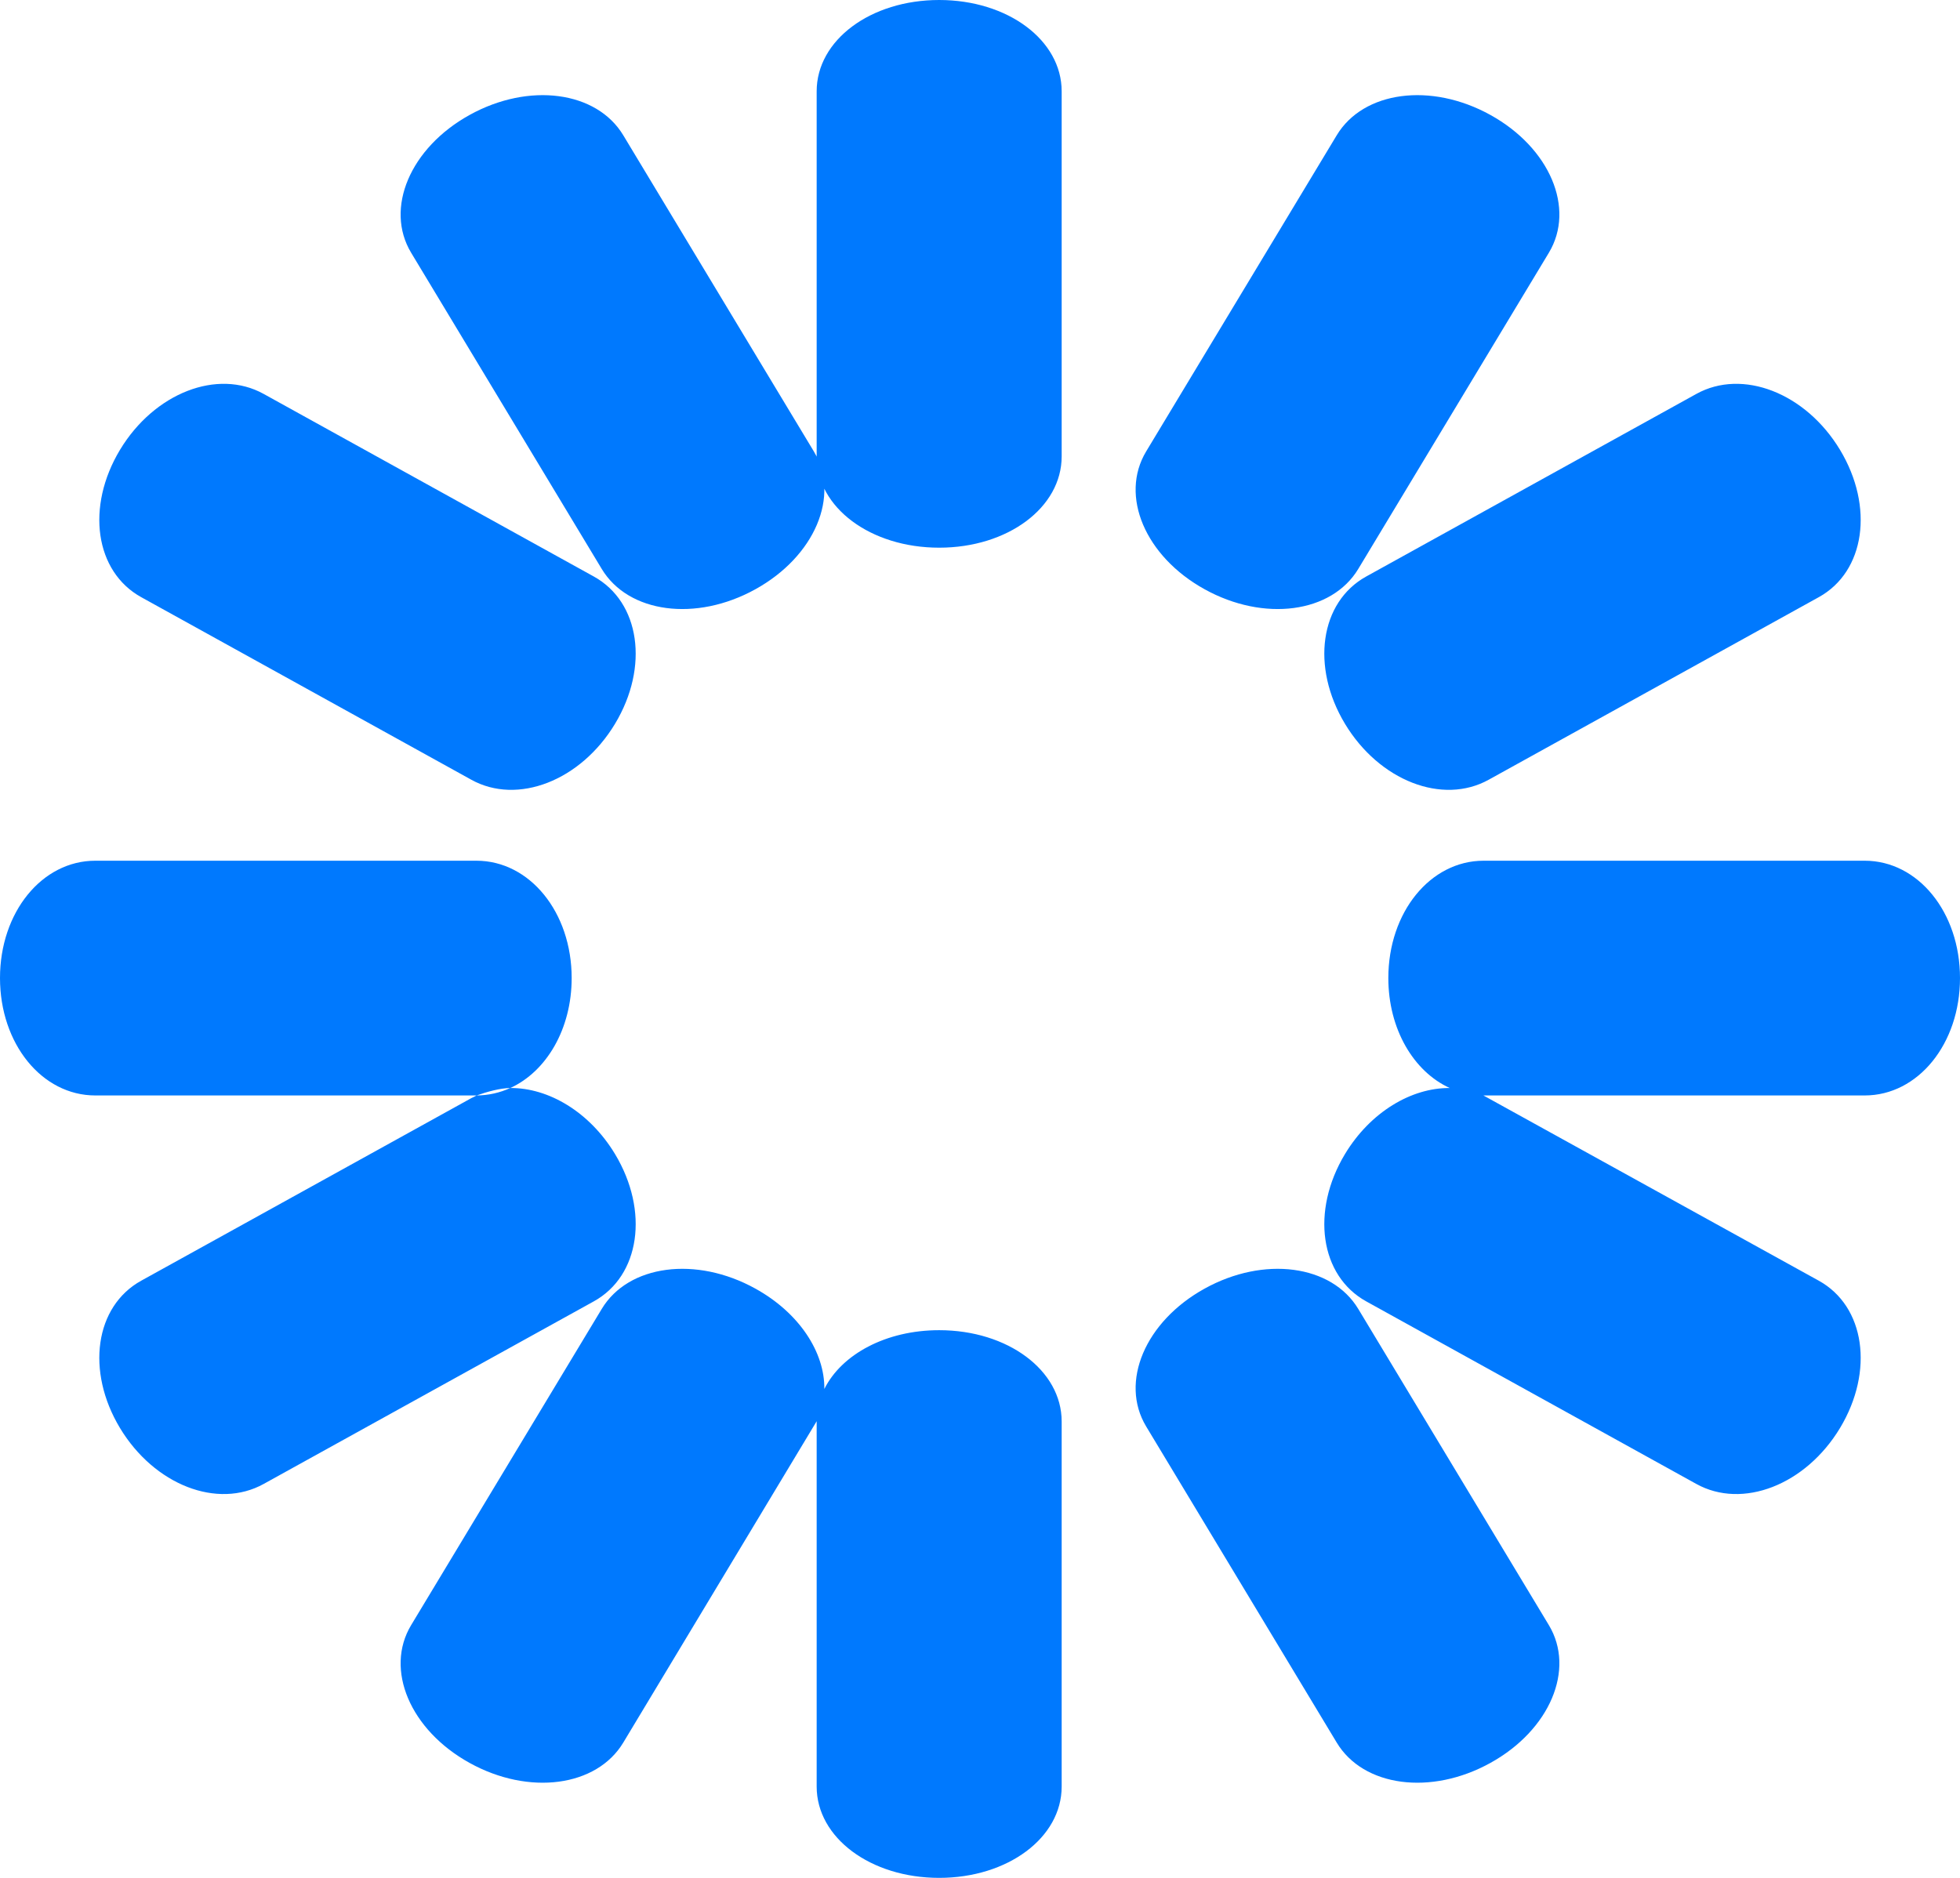
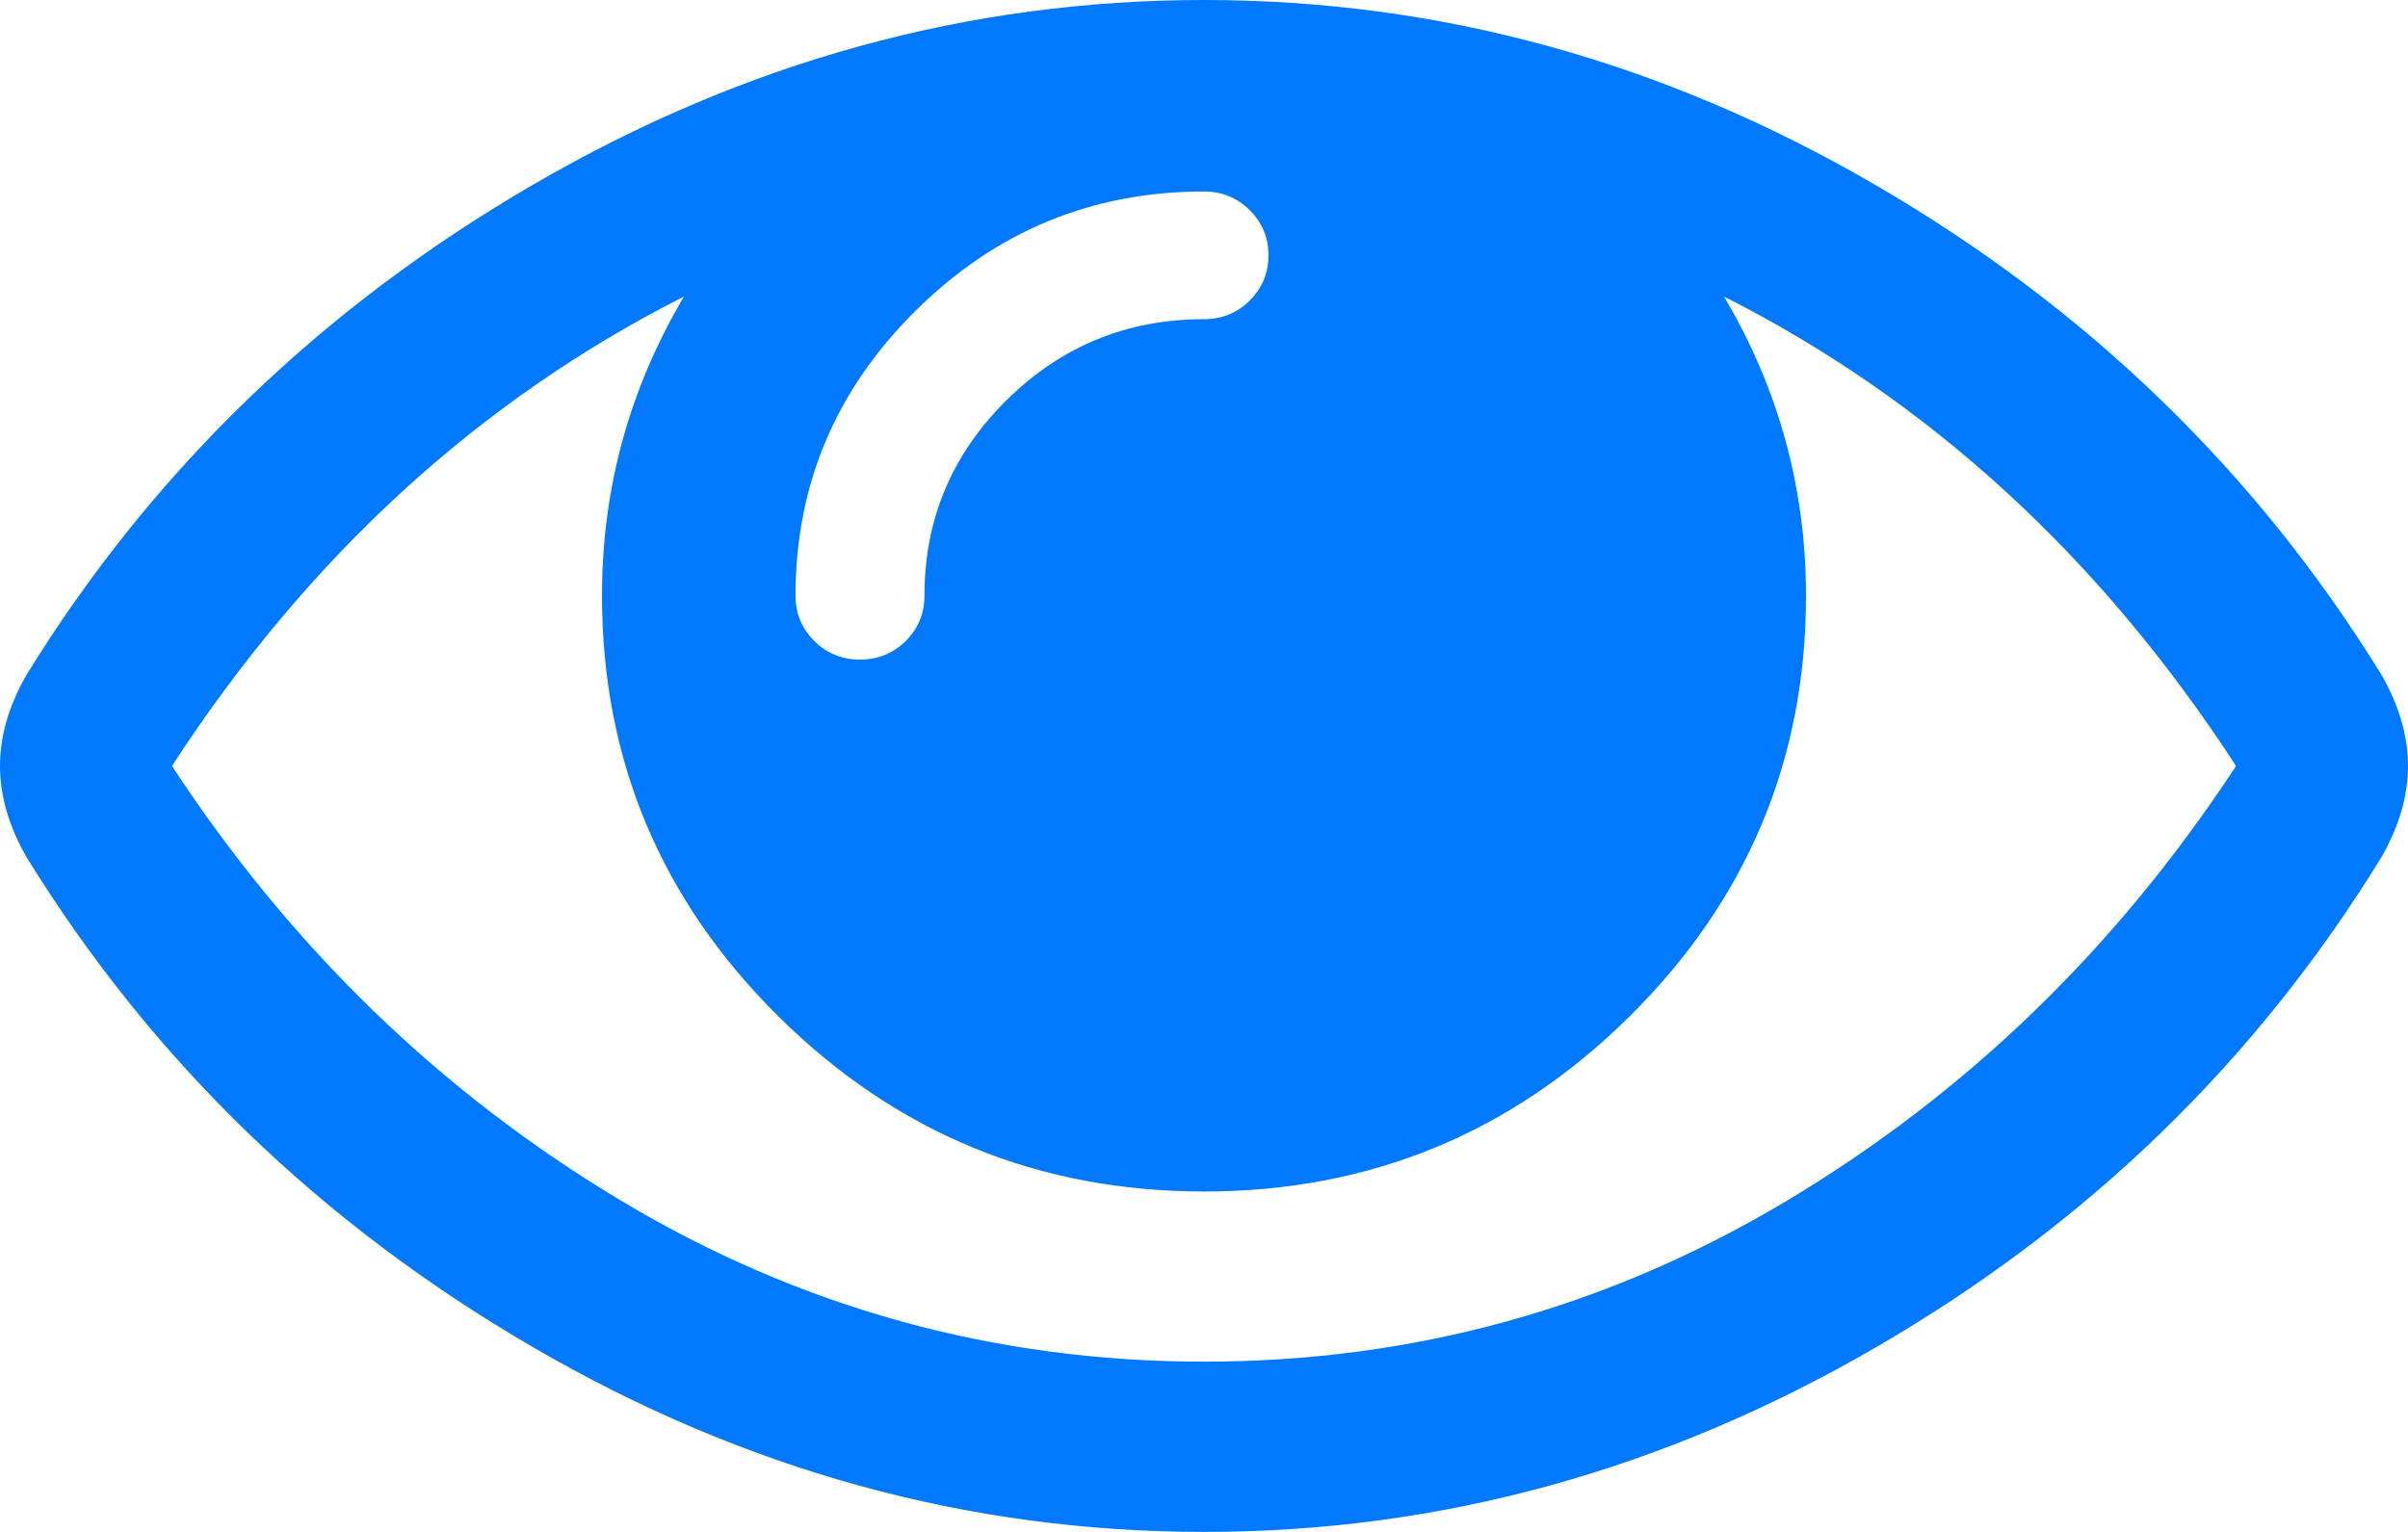
- <svg xmlns="http://www.w3.org/2000/svg" version="1.1" width="24px" height="23px">
-   <g transform="matrix(1 0 0 1 -295 -684 )">
-     <path d="M 3.229 18.175  C 2.663 18.489  1.889 18.187  1.469 17.49  C 1.049 16.792  1.163 15.999  1.729 15.686  L 5.771 13.45  C 5.792 13.44  5.814 13.43  5.836 13.417  L 1.167 13.417  C 0.513 13.417  0 12.784  0 11.979  C 0 11.174  0.513 10.542  1.167 10.542  L 5.833 10.542  C 6.487 10.542  7 11.174  7 11.979  C 7 12.603  6.691 13.124  6.248 13.326  C 6.718 13.322  7.221 13.621  7.531 14.135  C 7.951 14.833  7.837 15.626  7.271 15.939  L 3.229 18.175  Z M 18.167 13.417  C 18.021 13.416  17.88 13.384  17.752 13.326  C 17.309 13.124  17 12.603  17 11.979  C 17 11.174  17.513 10.542  18.167 10.542  L 22.833 10.542  C 23.487 10.542  24 11.174  24 11.979  C 24 12.784  23.487 13.417  22.833 13.417  L 18.167 13.417  Z M 14.034 17.47  C 13.708 16.927  14.023 16.185  14.75 15.783  C 15.477 15.38  16.306 15.49  16.632 16.032  L 18.966 19.905  C 19.292 20.448  18.977 21.19  18.25 21.592  C 17.523 21.995  16.694 21.885  16.368 21.343  L 14.034 17.47  Z M 10 5.59  L 10 1.118  C 10 0.492  10.66 0  11.5 0  C 12.34 0  13 0.492  13 1.118  L 13 5.59  C 13 6.216  12.34 6.708  11.5 6.708  C 10.66 6.708  10 6.216  10 5.59  Z M 9.966 5.53  C 10.292 6.073  9.977 6.815  9.25 7.217  C 8.523 7.62  7.694 7.51  7.368 6.968  L 5.034 3.095  C 4.708 2.552  5.023 1.81  5.75 1.408  C 6.477 1.005  7.306 1.115  7.632 1.657  L 9.966 5.53  Z M 3.229 4.825  L 7.271 7.061  C 7.837 7.374  7.951 8.167  7.531 8.865  C 7.111 9.562  6.337 9.864  5.771 9.55  L 1.729 7.314  C 1.163 7.001  1.049 6.208  1.469 5.51  C 1.889 4.813  2.663 4.511  3.229 4.825  Z M 16.469 14.135  C 16.779 13.621  17.282 13.322  17.752 13.326  C 17.894 13.327  18.034 13.357  18.164 13.417  L 22.271 15.686  C 22.837 15.999  22.951 16.792  22.531 17.49  C 22.111 18.187  21.337 18.489  20.771 18.175  L 16.729 15.939  C 16.163 15.626  16.049 14.833  16.469 14.135  Z M 14.034 5.53  L 16.368 1.657  C 16.694 1.115  17.523 1.005  18.25 1.408  C 18.977 1.81  19.292 2.552  18.966 3.095  L 16.632 6.968  C 16.306 7.51  15.477 7.62  14.75 7.217  C 14.023 6.815  13.708 6.073  14.034 5.53  Z M 10 17.41  C 10 17.27  10.034 17.135  10.094 17.012  C 10.306 16.587  10.849 16.292  11.5 16.292  C 12.34 16.292  13 16.784  13 17.41  L 13 21.882  C 13 22.508  12.34 23  11.5 23  C 10.66 23  10 22.508  10 21.882  L 10 17.41  Z M 9.25 15.783  C 9.787 16.08  10.099 16.562  10.094 17.012  C 10.093 17.149  10.062 17.283  10 17.407  L 7.632 21.343  C 7.306 21.885  6.477 21.995  5.75 21.592  C 5.023 21.19  4.708 20.448  5.034 19.905  L 7.368 16.032  C 7.694 15.49  8.523 15.38  9.25 15.783  Z M 20.771 4.825  C 21.337 4.511  22.111 4.813  22.531 5.51  C 22.951 6.208  22.837 7.001  22.271 7.314  L 18.229 9.55  C 17.663 9.864  16.889 9.562  16.469 8.865  C 16.049 8.167  16.163 7.374  16.729 7.061  L 20.771 4.825  Z M 5.836 13.417  C 5.982 13.416  6.12 13.384  6.248 13.326  C 6.128 13.327  5.965 13.371  5.836 13.417  Z " fill-rule="nonzero" fill="#0079fe" stroke="none" transform="matrix(1 0 0 1 295 684 )" />
+ <svg xmlns="http://www.w3.org/2000/svg" version="1.1" width="22px" height="14px">
+   <g transform="matrix(1 0 0 1 -24 -688 )">
+     <path d="M 16.334 10.968  C 17.975 9.984  19.34 8.661  20.429 7  C 19.185 5.088  17.625 3.658  15.751 2.71  C 16.25 3.553  16.5 4.464  16.5 5.444  C 16.5 6.943  15.962 8.225  14.886 9.291  C 13.809 10.356  12.514 10.889  11 10.889  C 9.486 10.889  8.191 10.356  7.114 9.291  C 6.038 8.225  5.5 6.943  5.5 5.444  C 5.5 4.464  5.75 3.553  6.249 2.71  C 4.375 3.658  2.815 5.088  1.571 7  C 2.66 8.661  4.025 9.984  5.666 10.968  C 7.307 11.952  9.085 12.444  11 12.444  C 12.915 12.444  14.693 11.952  16.334 10.968  Z M 11.417 2.747  C 11.532 2.633  11.589 2.495  11.589 2.333  C 11.589 2.171  11.532 2.034  11.417 1.92  C 11.303 1.807  11.164 1.75  11 1.75  C 9.977 1.75  9.099 2.113  8.367 2.838  C 7.634 3.563  7.268 4.432  7.268 5.444  C 7.268 5.606  7.325 5.744  7.44 5.858  C 7.554 5.971  7.693 6.028  7.857 6.028  C 8.021 6.028  8.16 5.971  8.275 5.858  C 8.389 5.744  8.446 5.606  8.446 5.444  C 8.446 4.748  8.696 4.152  9.195 3.658  C 9.695 3.164  10.296 2.917  11 2.917  C 11.164 2.917  11.303 2.86  11.417 2.747  Z M 21.754 6.161  C 21.918 6.445  22 6.725  22 7  C 22 7.275  21.918 7.555  21.754 7.839  C 20.609 9.702  19.068 11.195  17.132 12.317  C 15.197 13.439  13.153 14  11 14  C 8.847 14  6.803 13.437  4.868 12.311  C 2.932 11.185  1.391 9.694  0.246 7.839  C 0.082 7.555  0 7.275  0 7  C 0 6.725  0.082 6.445  0.246 6.161  C 1.391 4.306  2.932 2.815  4.868 1.689  C 6.803 0.563  8.847 0  11 0  C 13.153 0  15.197 0.563  17.132 1.689  C 19.068 2.815  20.609 4.306  21.754 6.161  Z " fill-rule="nonzero" fill="#0079fe" stroke="none" transform="matrix(1 0 0 1 24 688 )" />
  </g>
</svg>
